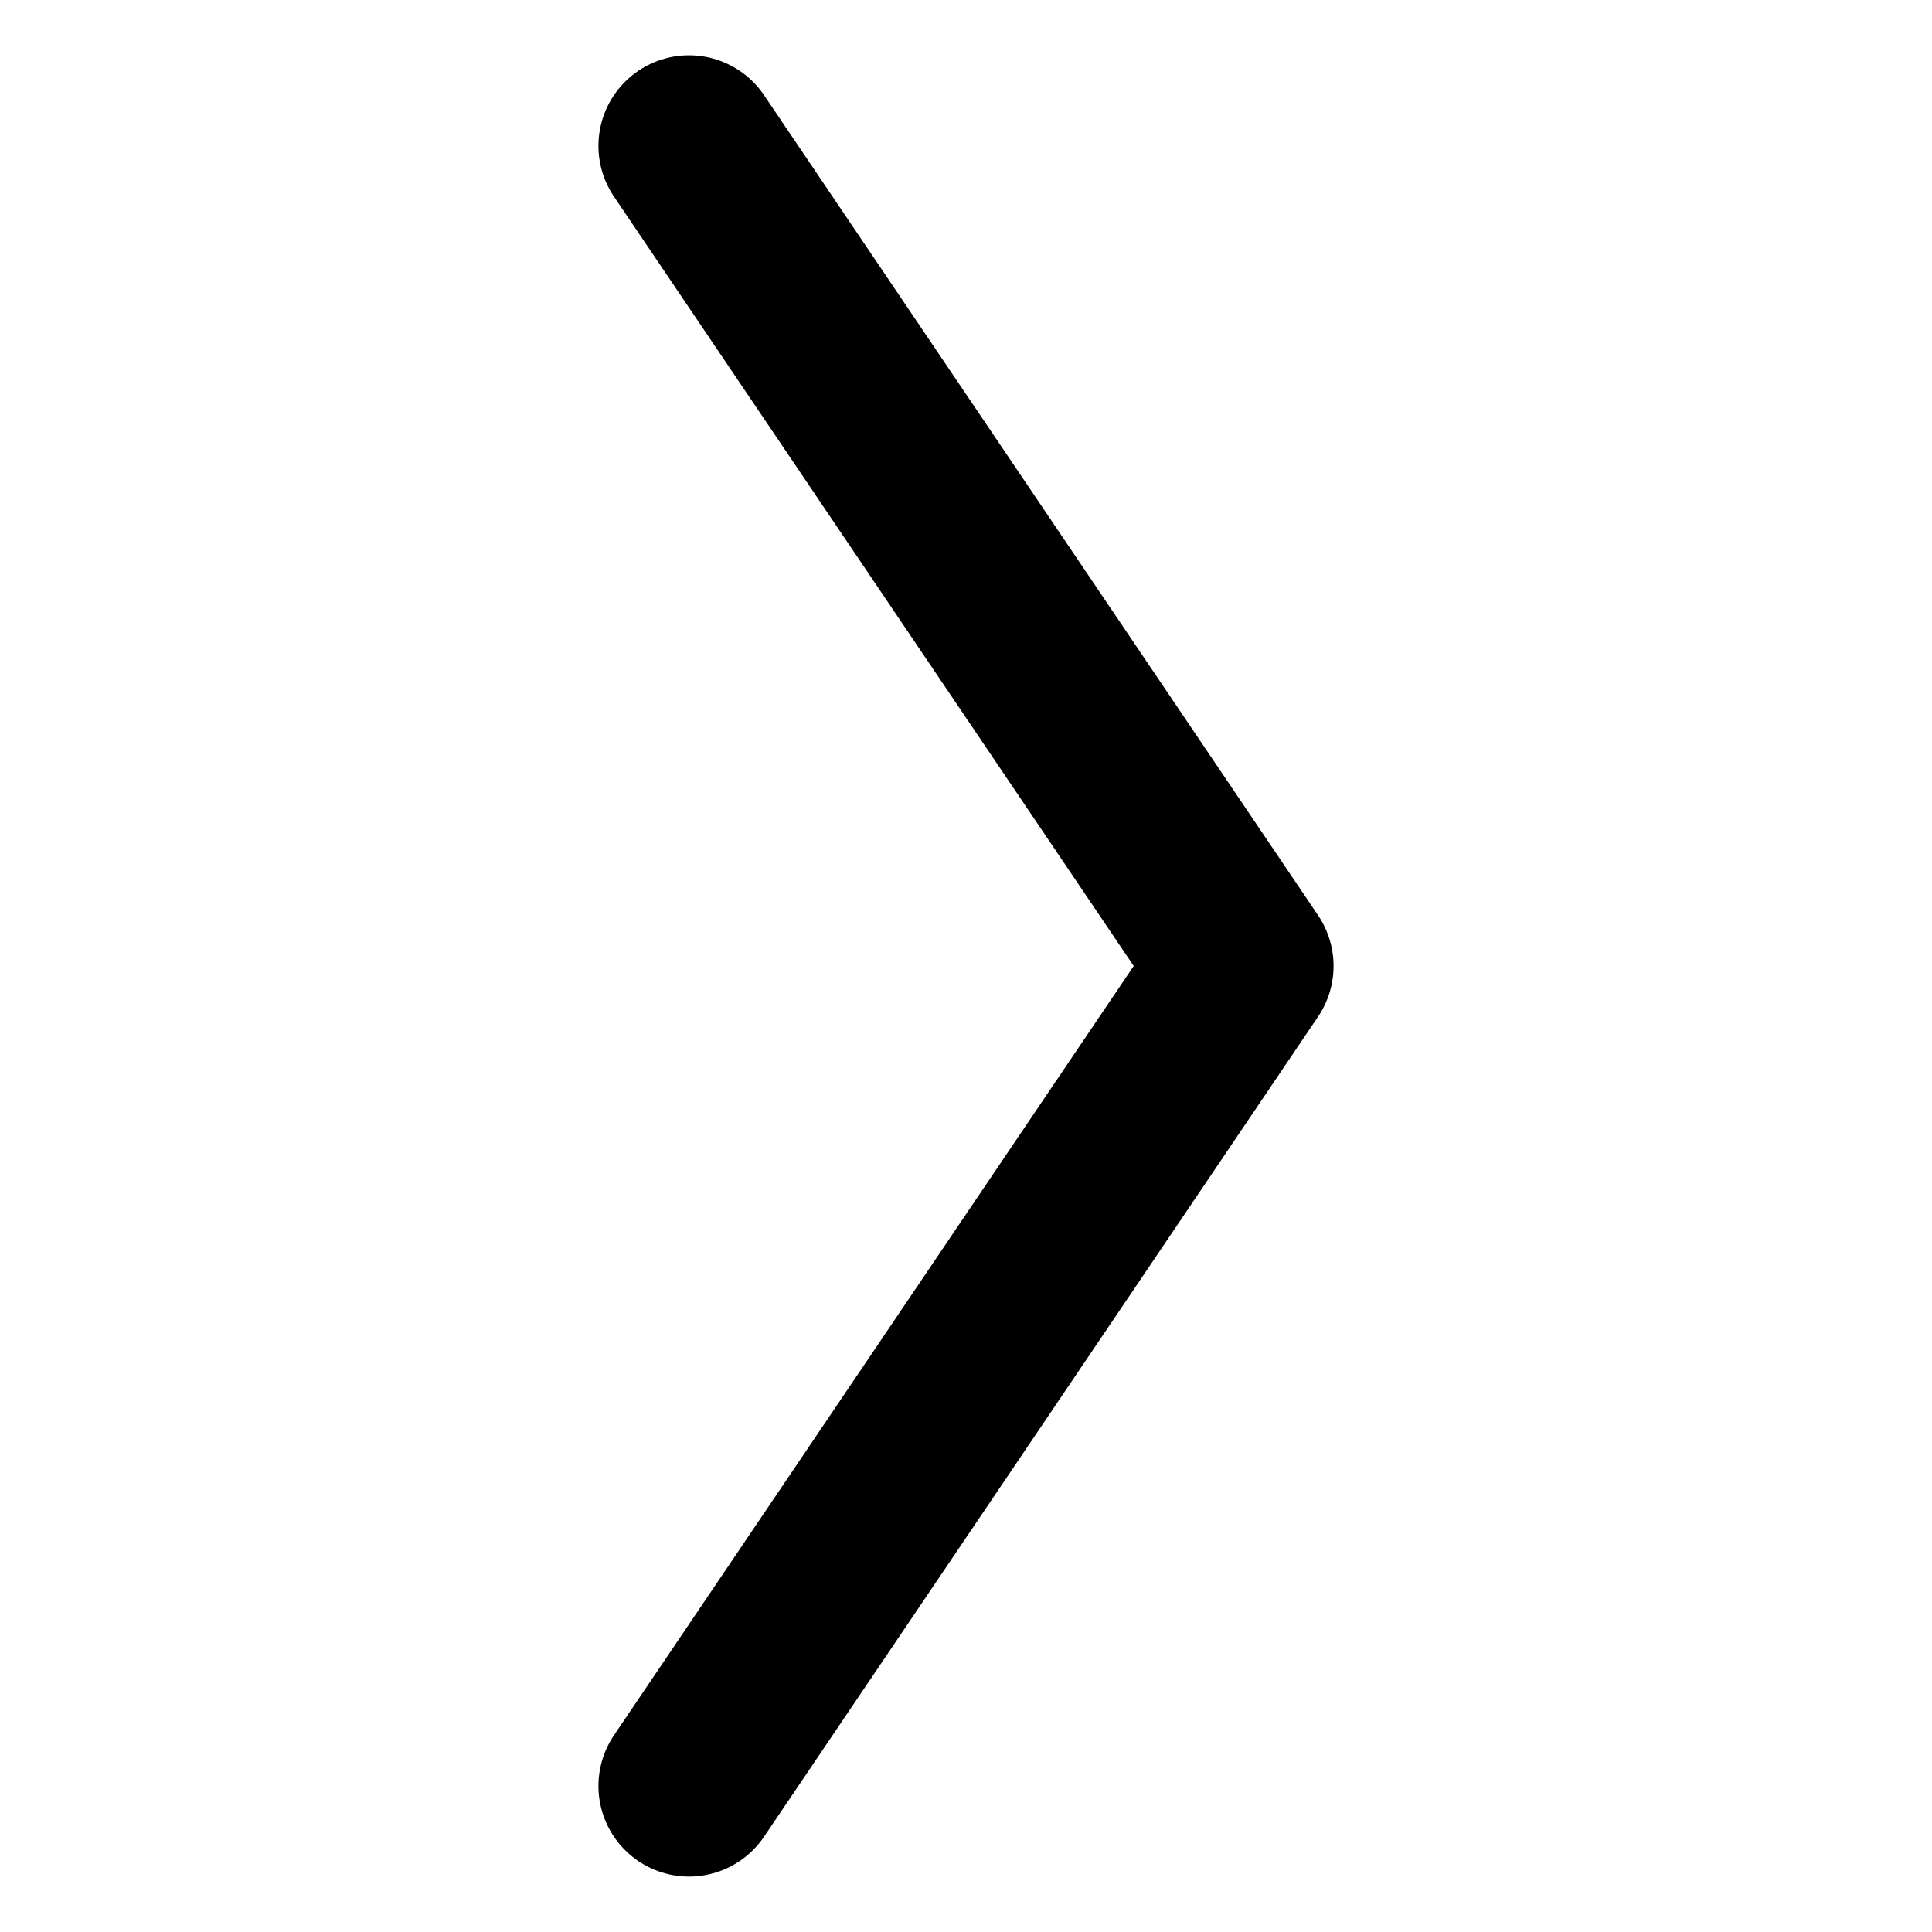
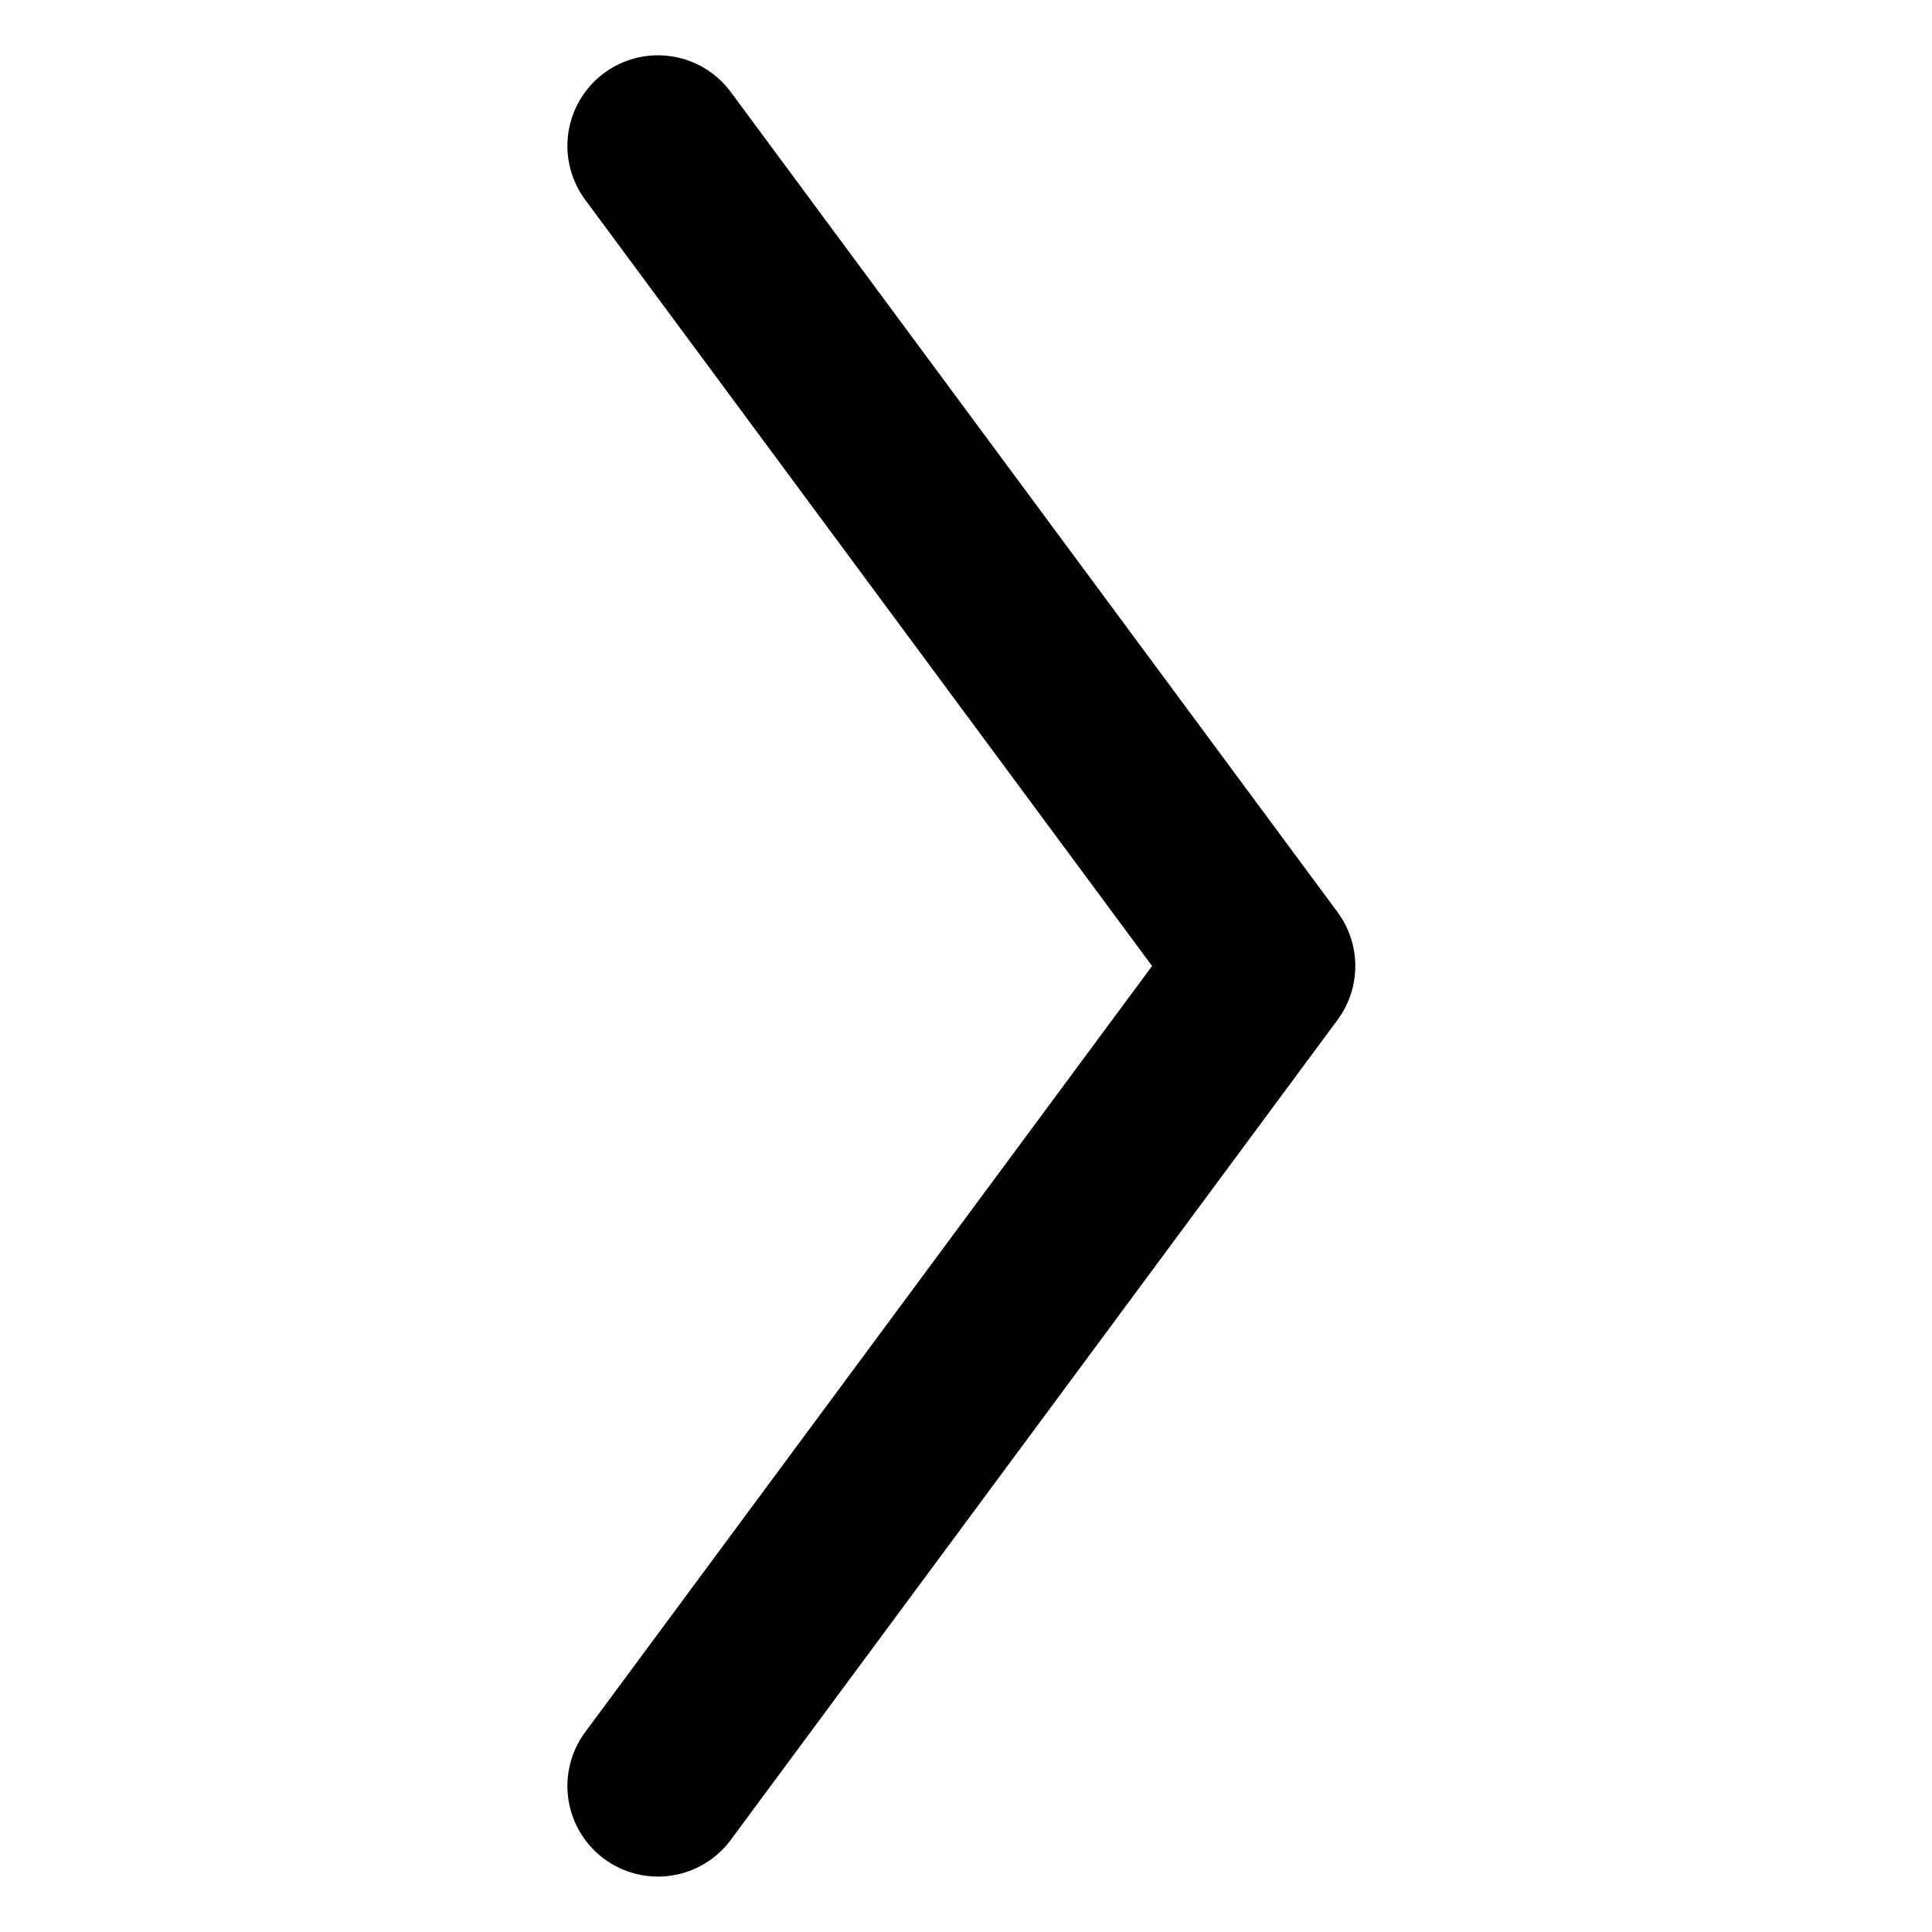
<svg xmlns="http://www.w3.org/2000/svg" width="16" height="16" viewBox="0 0 16 16" fill="none" data-fui-icon="true">
-   <path d="M5.706 1.208L10.294 8L5.706 14.791" stroke="currentColor" stroke-width="1.5" stroke-linecap="round" stroke-linejoin="round" />
+   <path d="M5.449 1.208L10.474 8L5.449 14.791" stroke="currentColor" stroke-width="1.5" stroke-linecap="round" stroke-linejoin="round" />
</svg>
